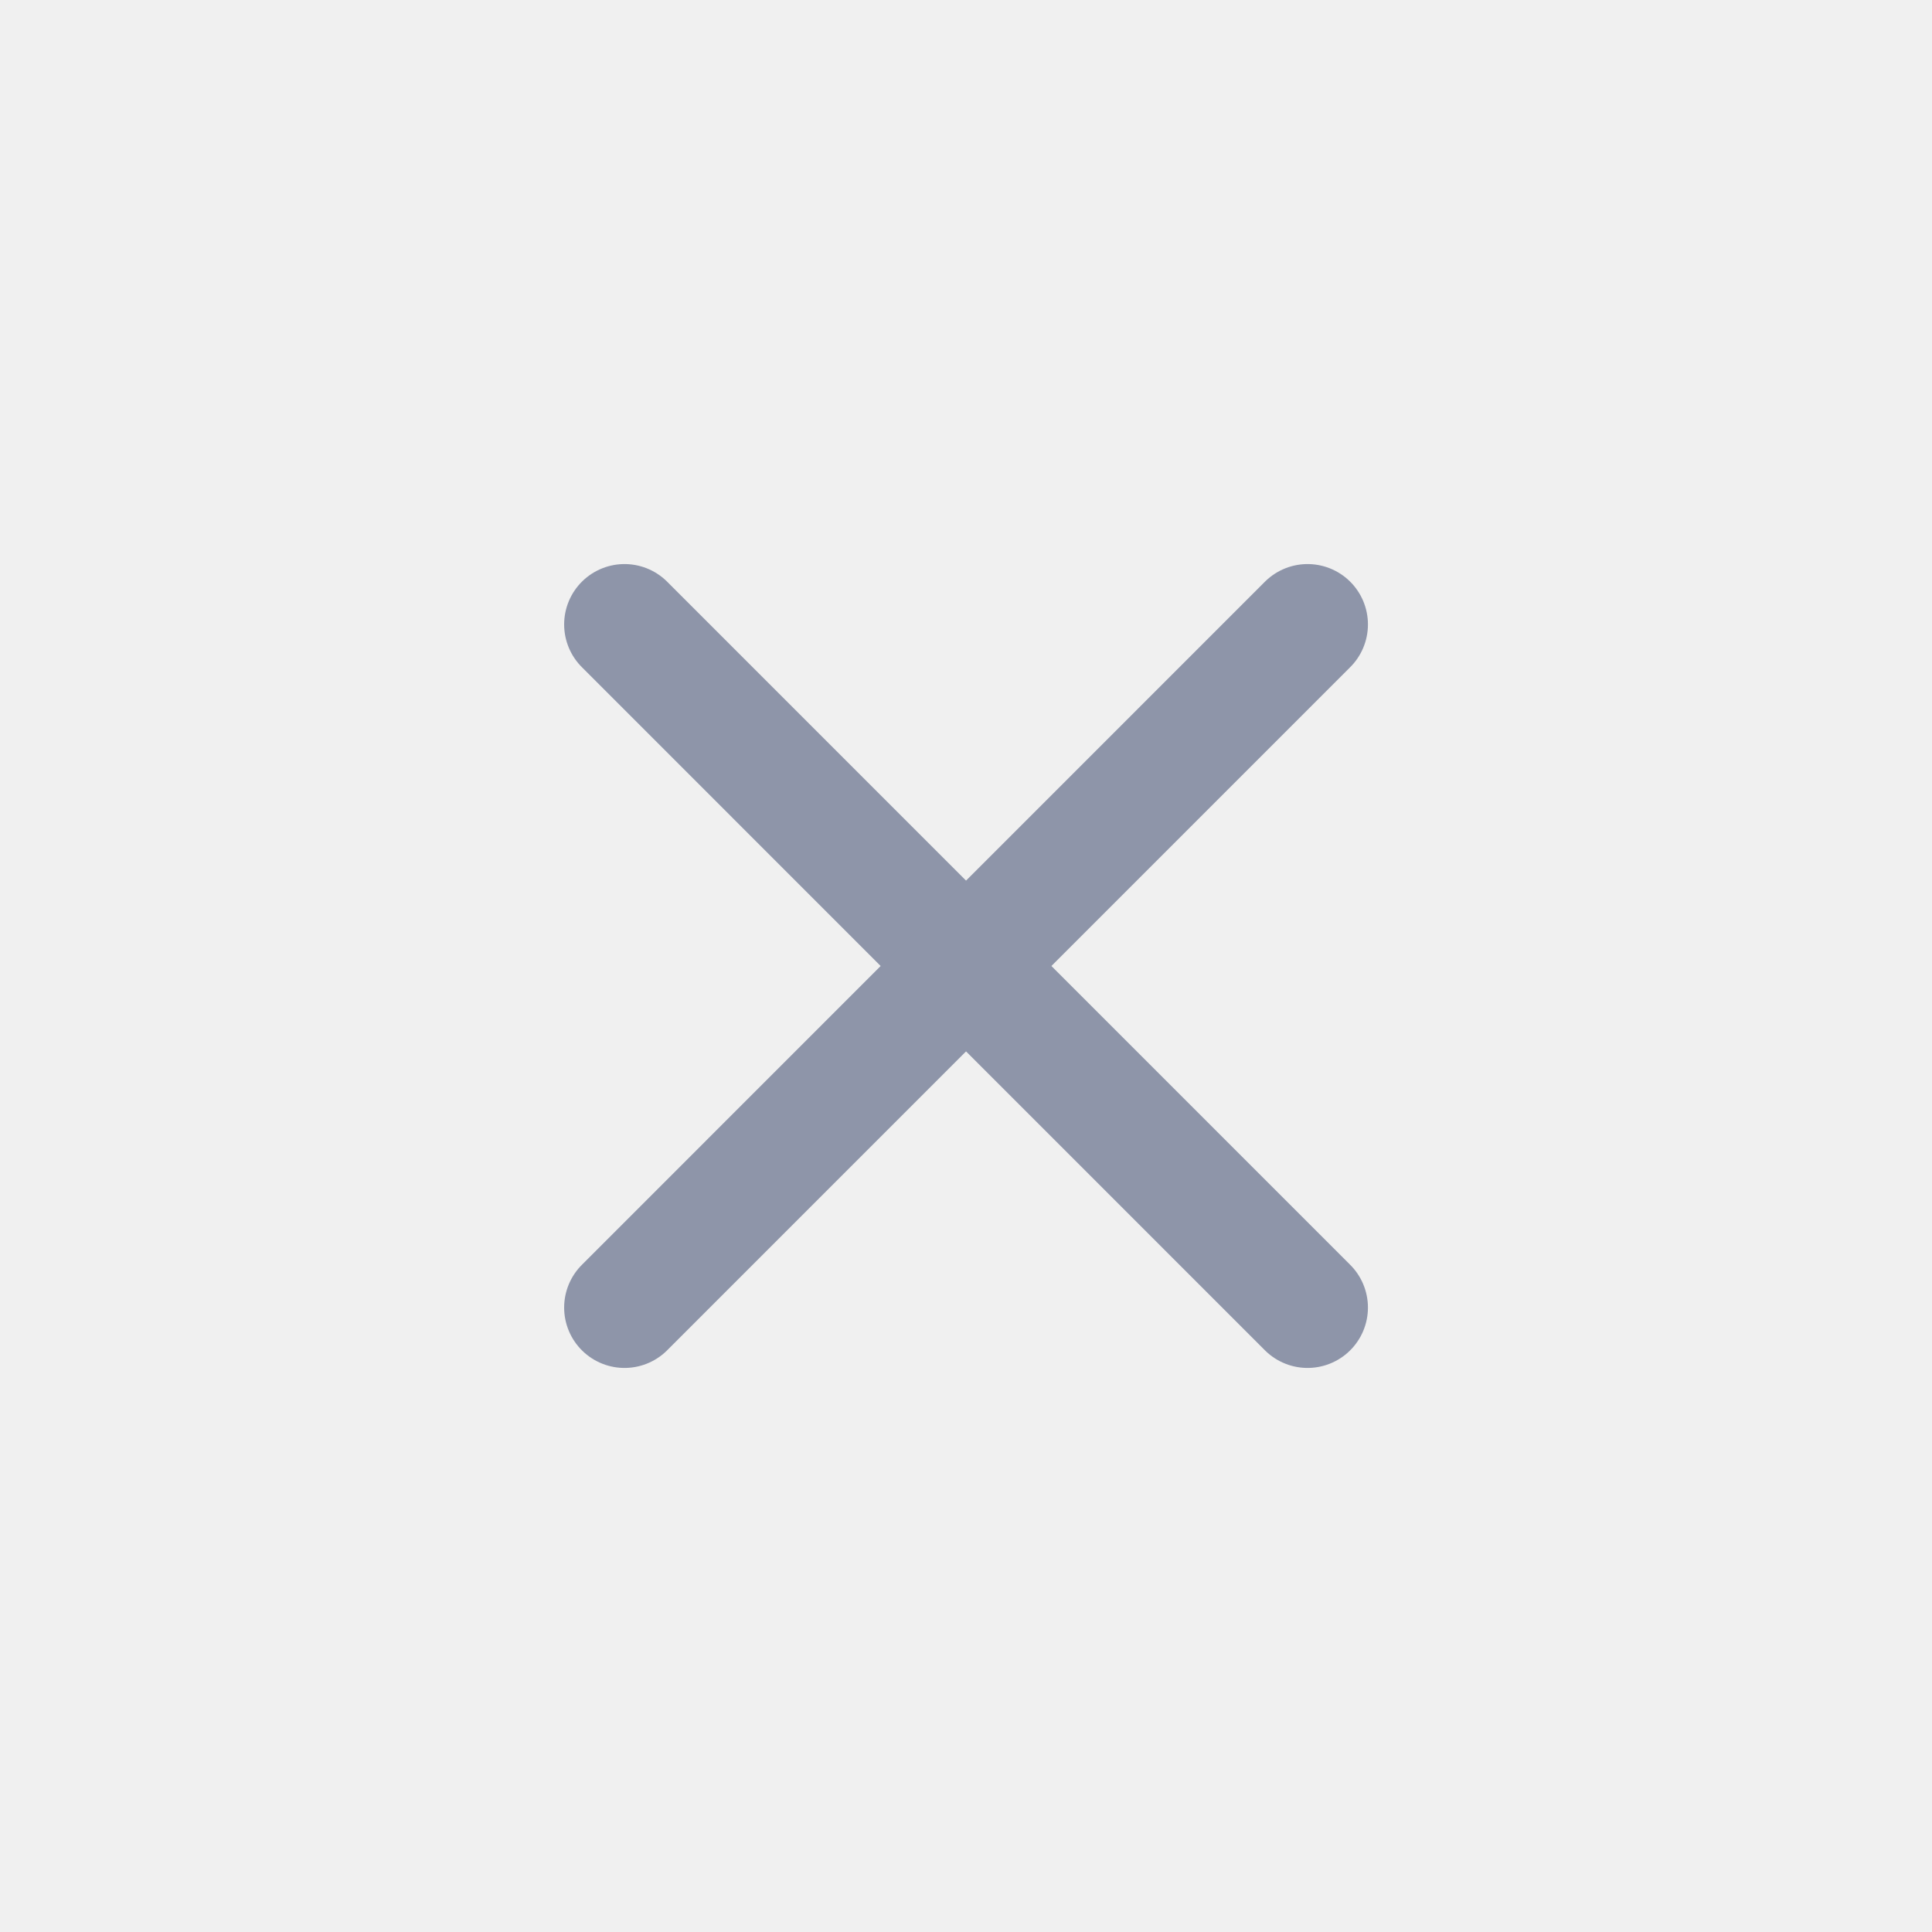
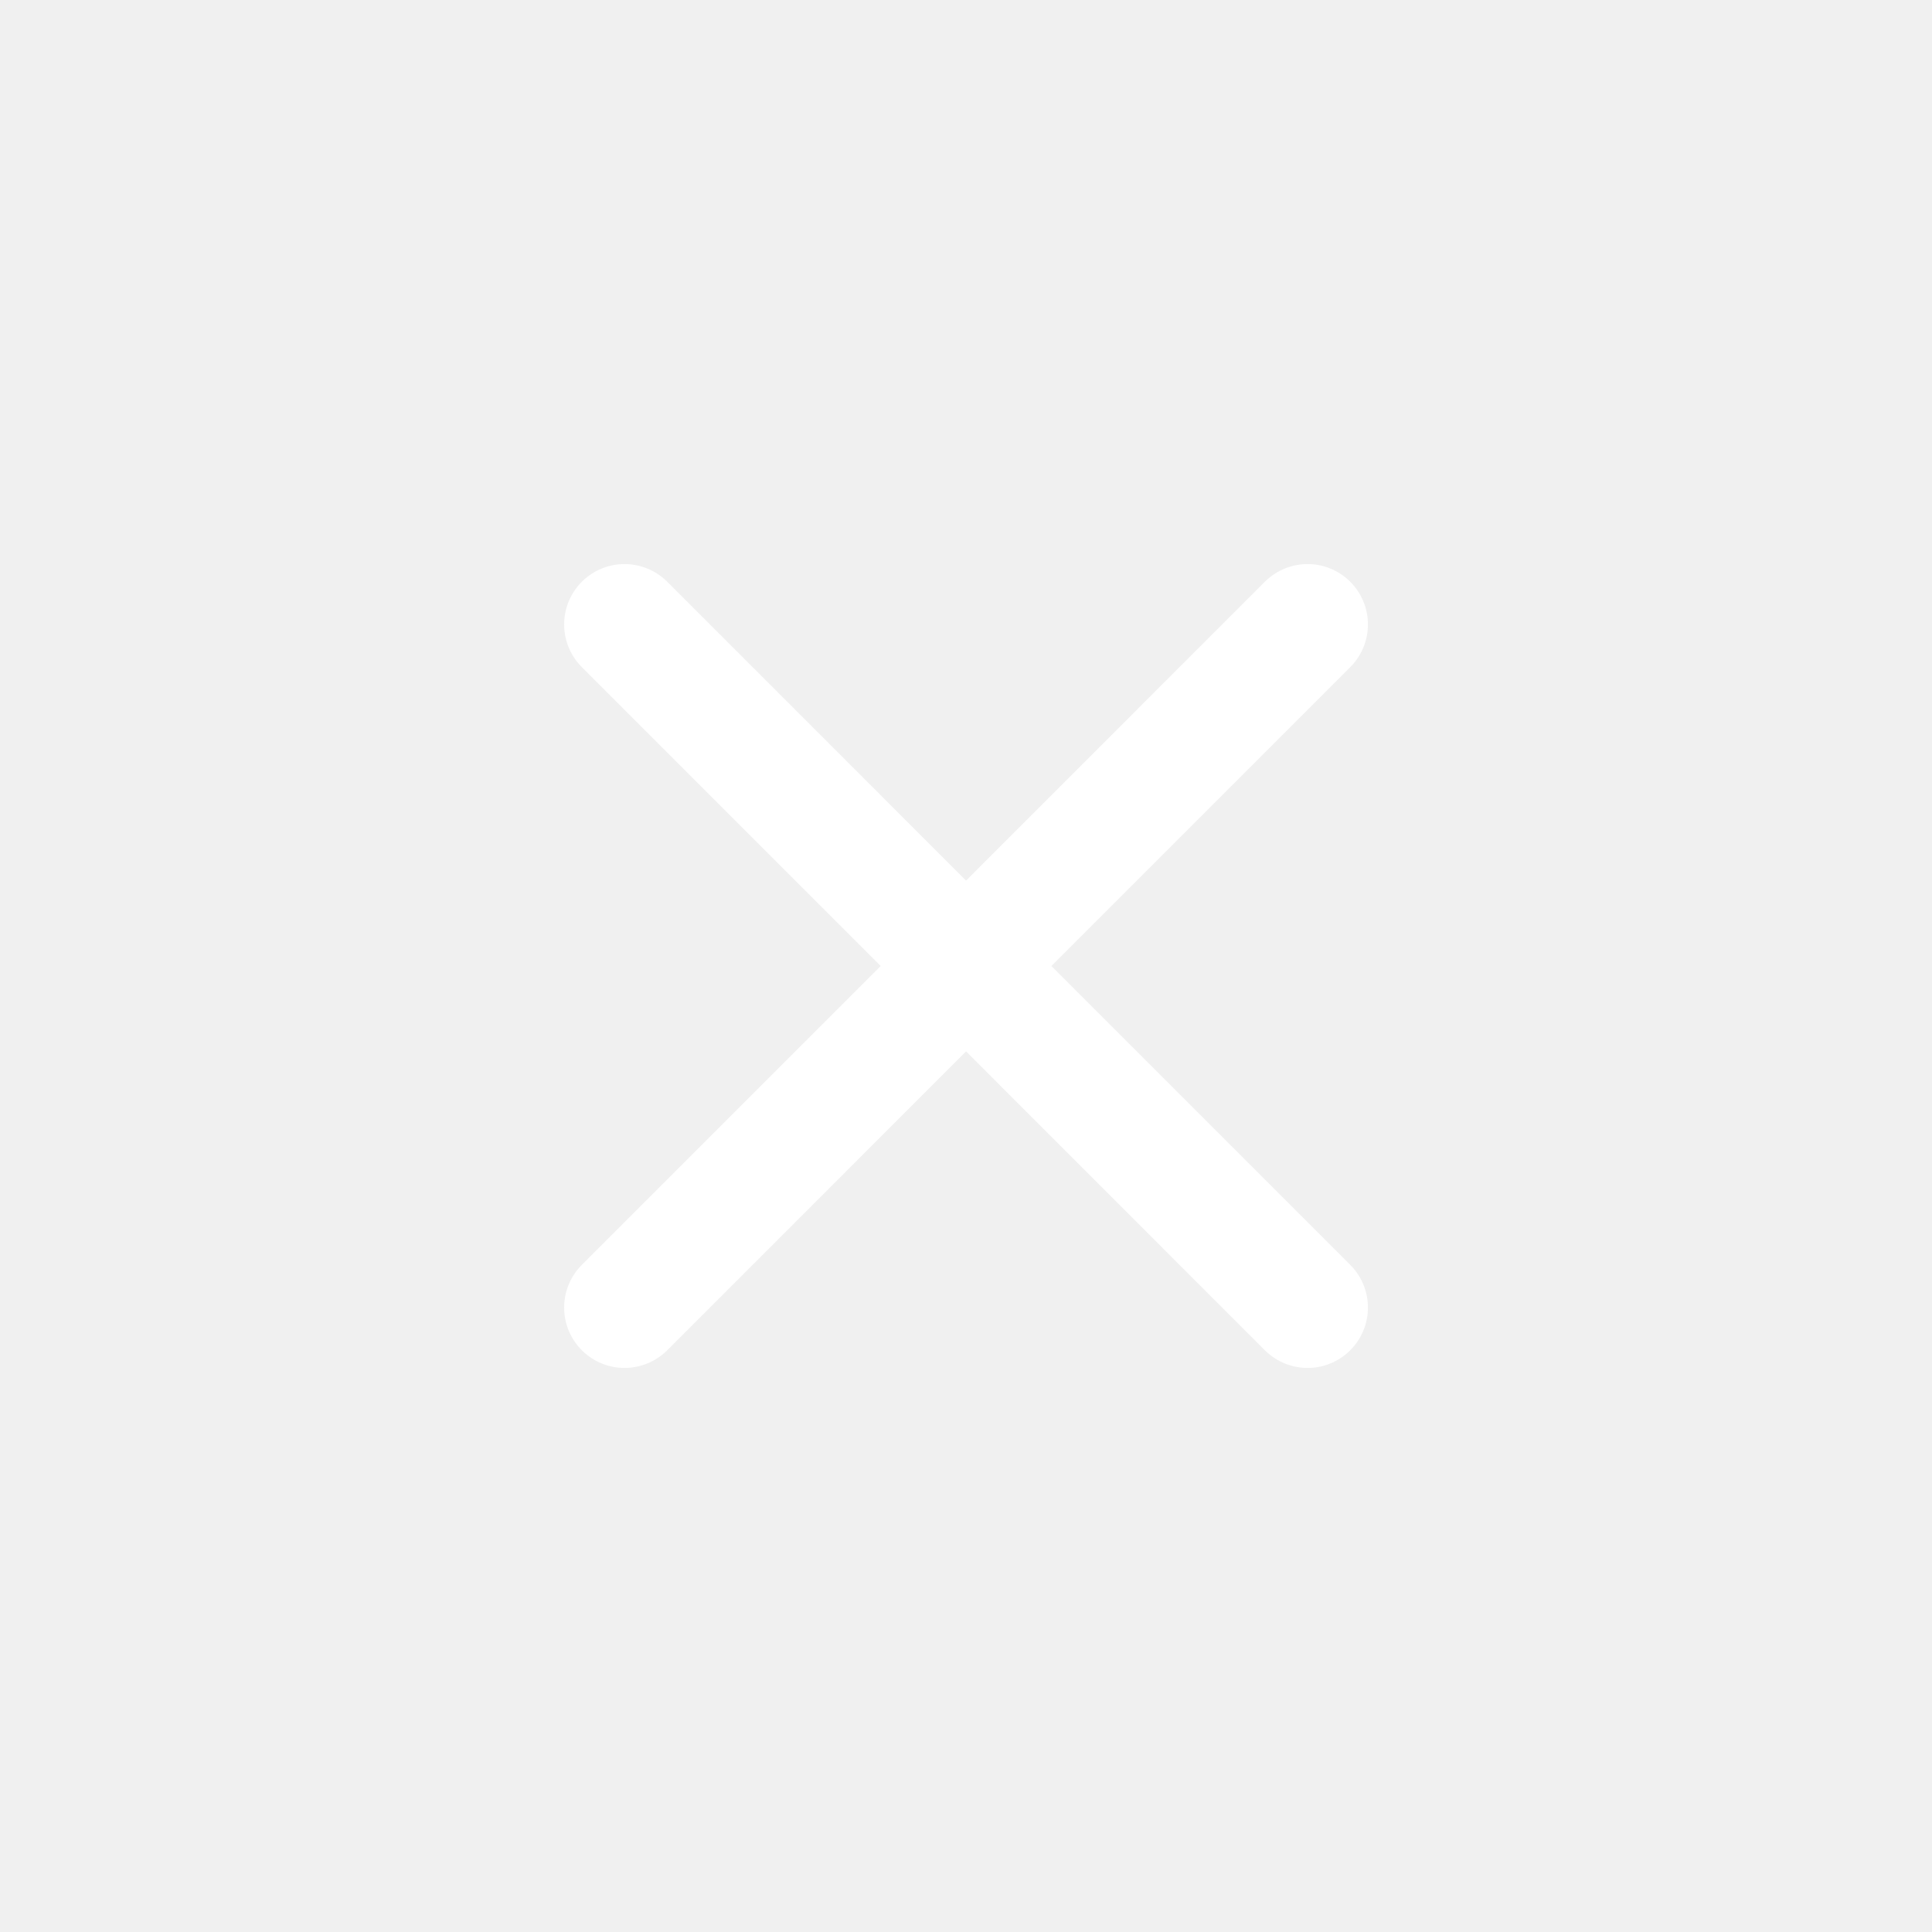
- <svg xmlns="http://www.w3.org/2000/svg" width="24" height="24" viewBox="0 0 24 24" fill="none">
-   <path d="M7.758 7.757L16.243 16.243" stroke="#8E95A9" stroke-width="1.5" stroke-linecap="round" stroke-linejoin="round" />
-   <path d="M7.758 16.243L16.243 7.757" stroke="#8E95A9" stroke-width="1.5" stroke-linecap="round" stroke-linejoin="round" />
+ <svg xmlns="http://www.w3.org/2000/svg" rotate="45" width="24" height="24" viewBox="0 0 24 24" fill="none">
+   <path d="M7.758 7.757L16.243 16.243" stroke="#fff" stroke-width="1.5" stroke-linecap="round" stroke-linejoin="round" />
+   <path d="M7.758 16.243L16.243 7.757" stroke="#fff" stroke-width="1.5" stroke-linecap="round" stroke-linejoin="round" />
</svg>
